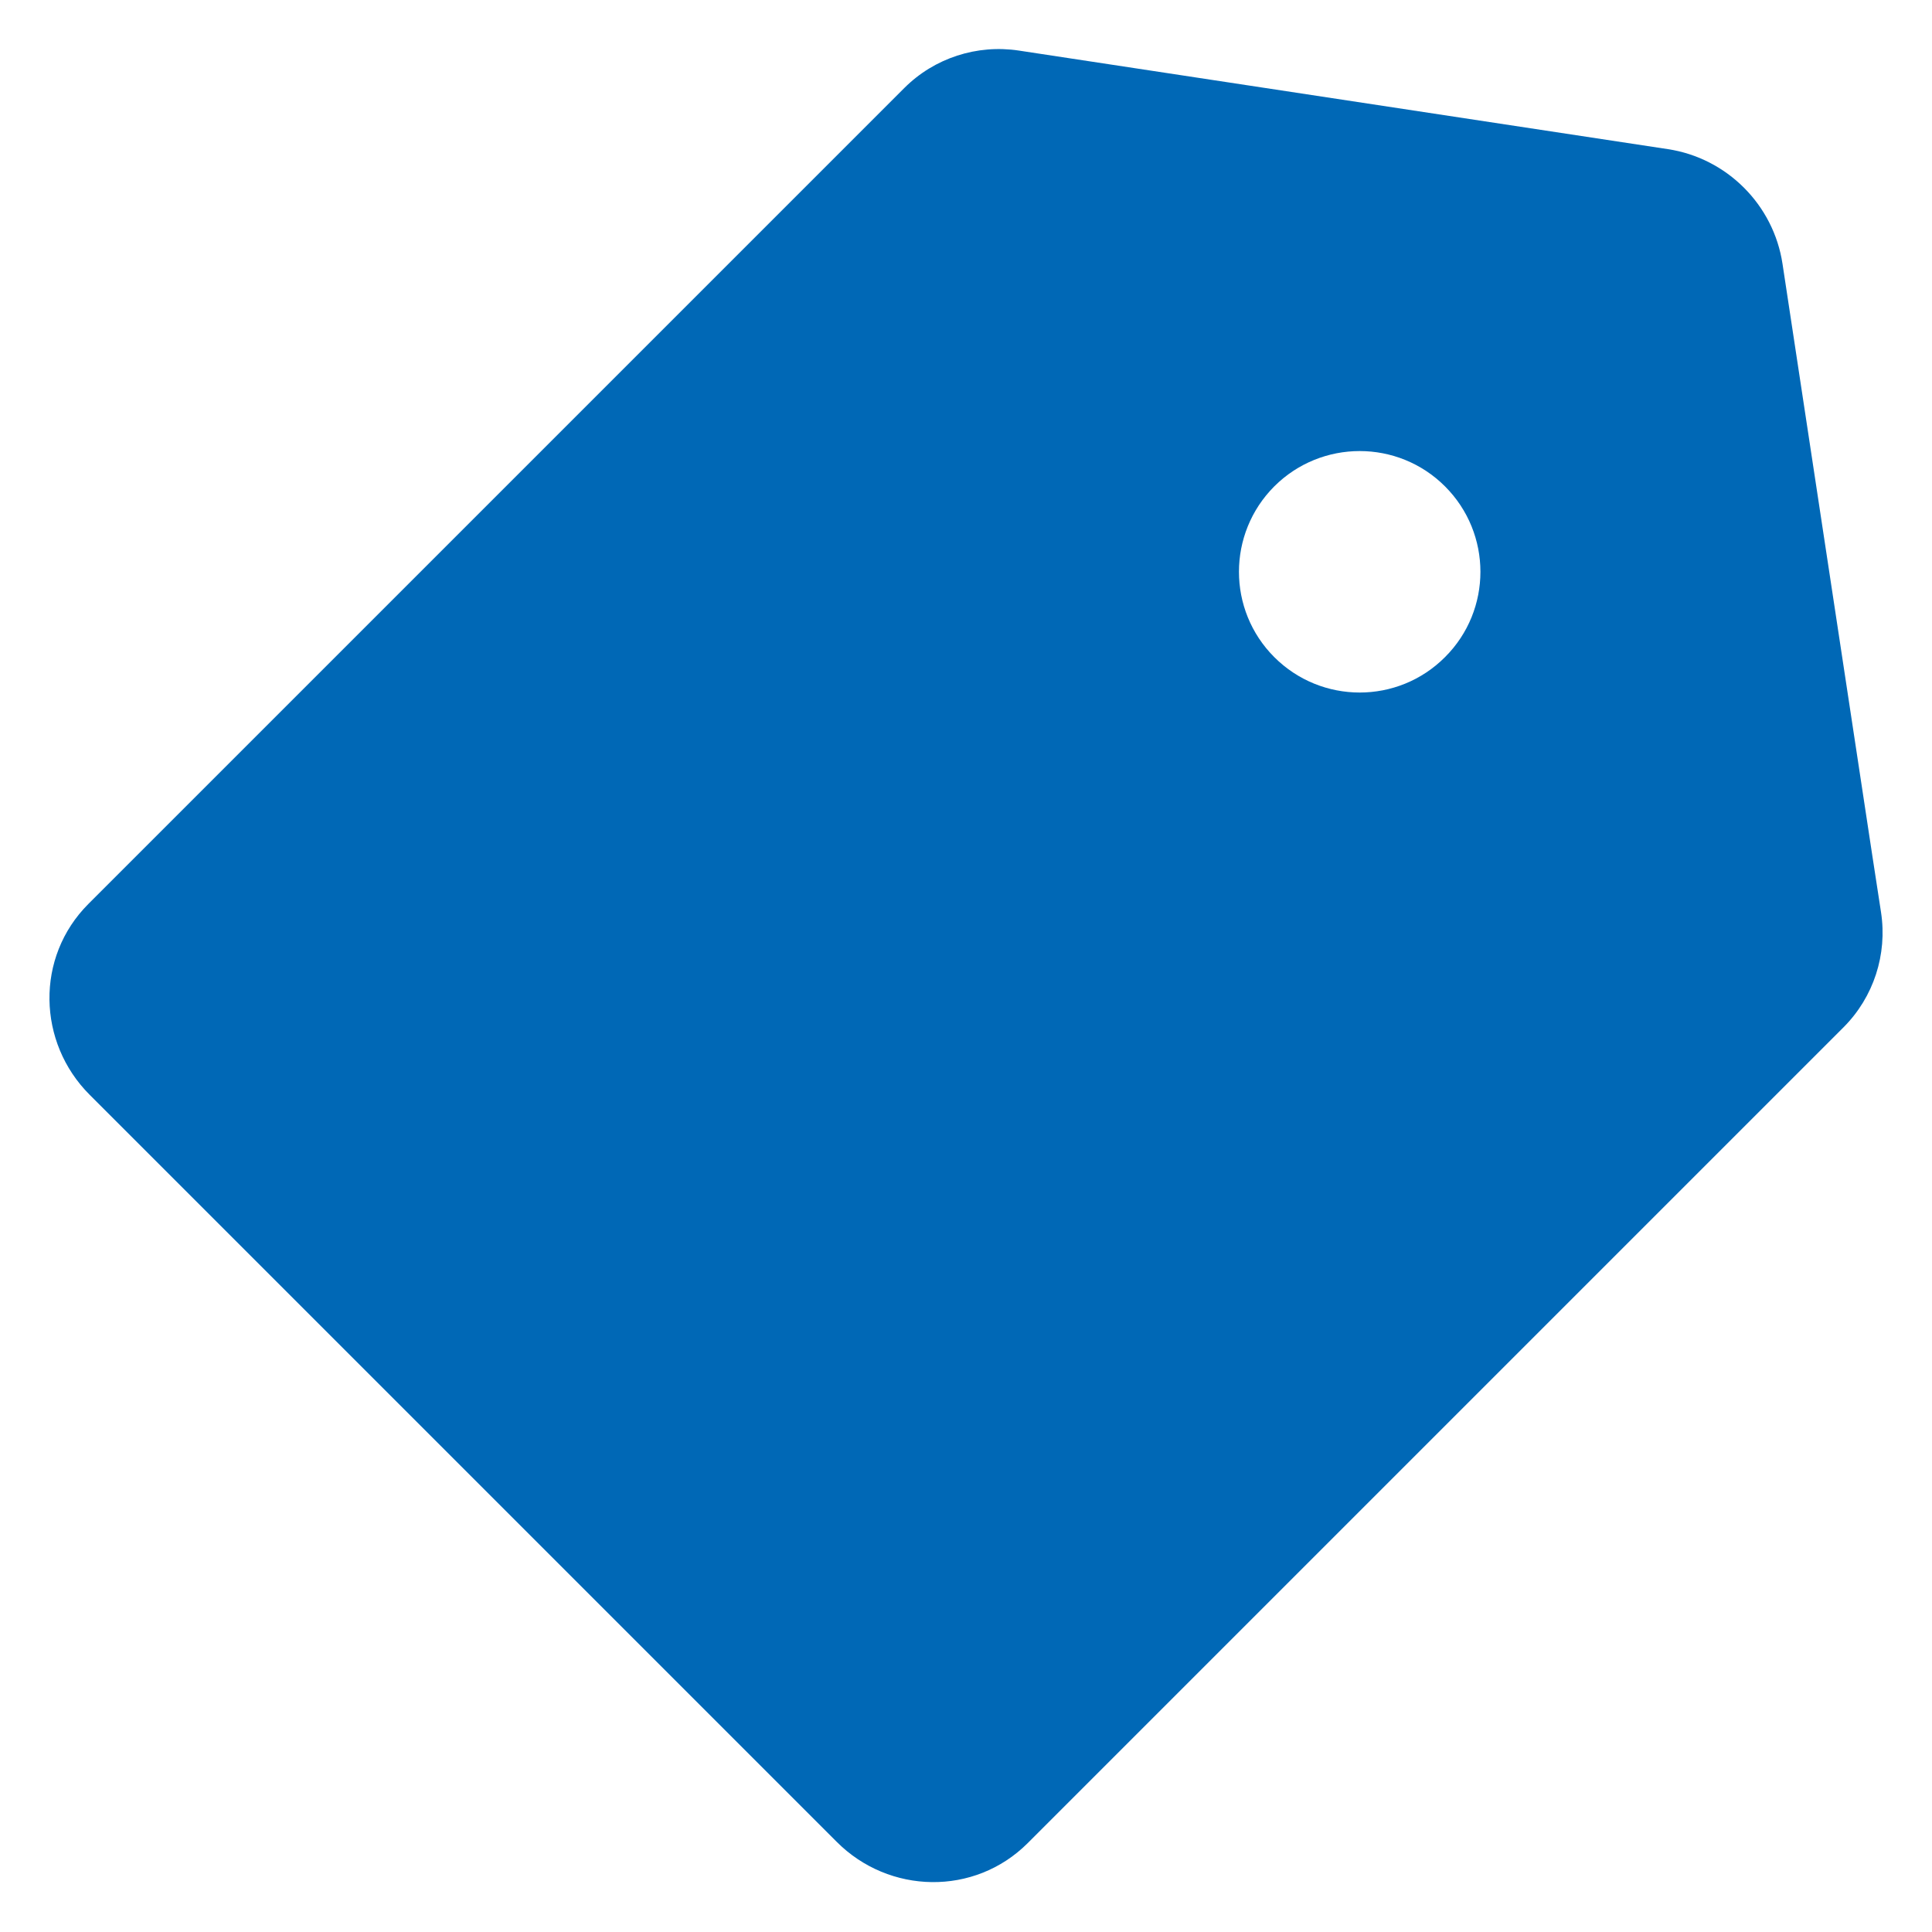
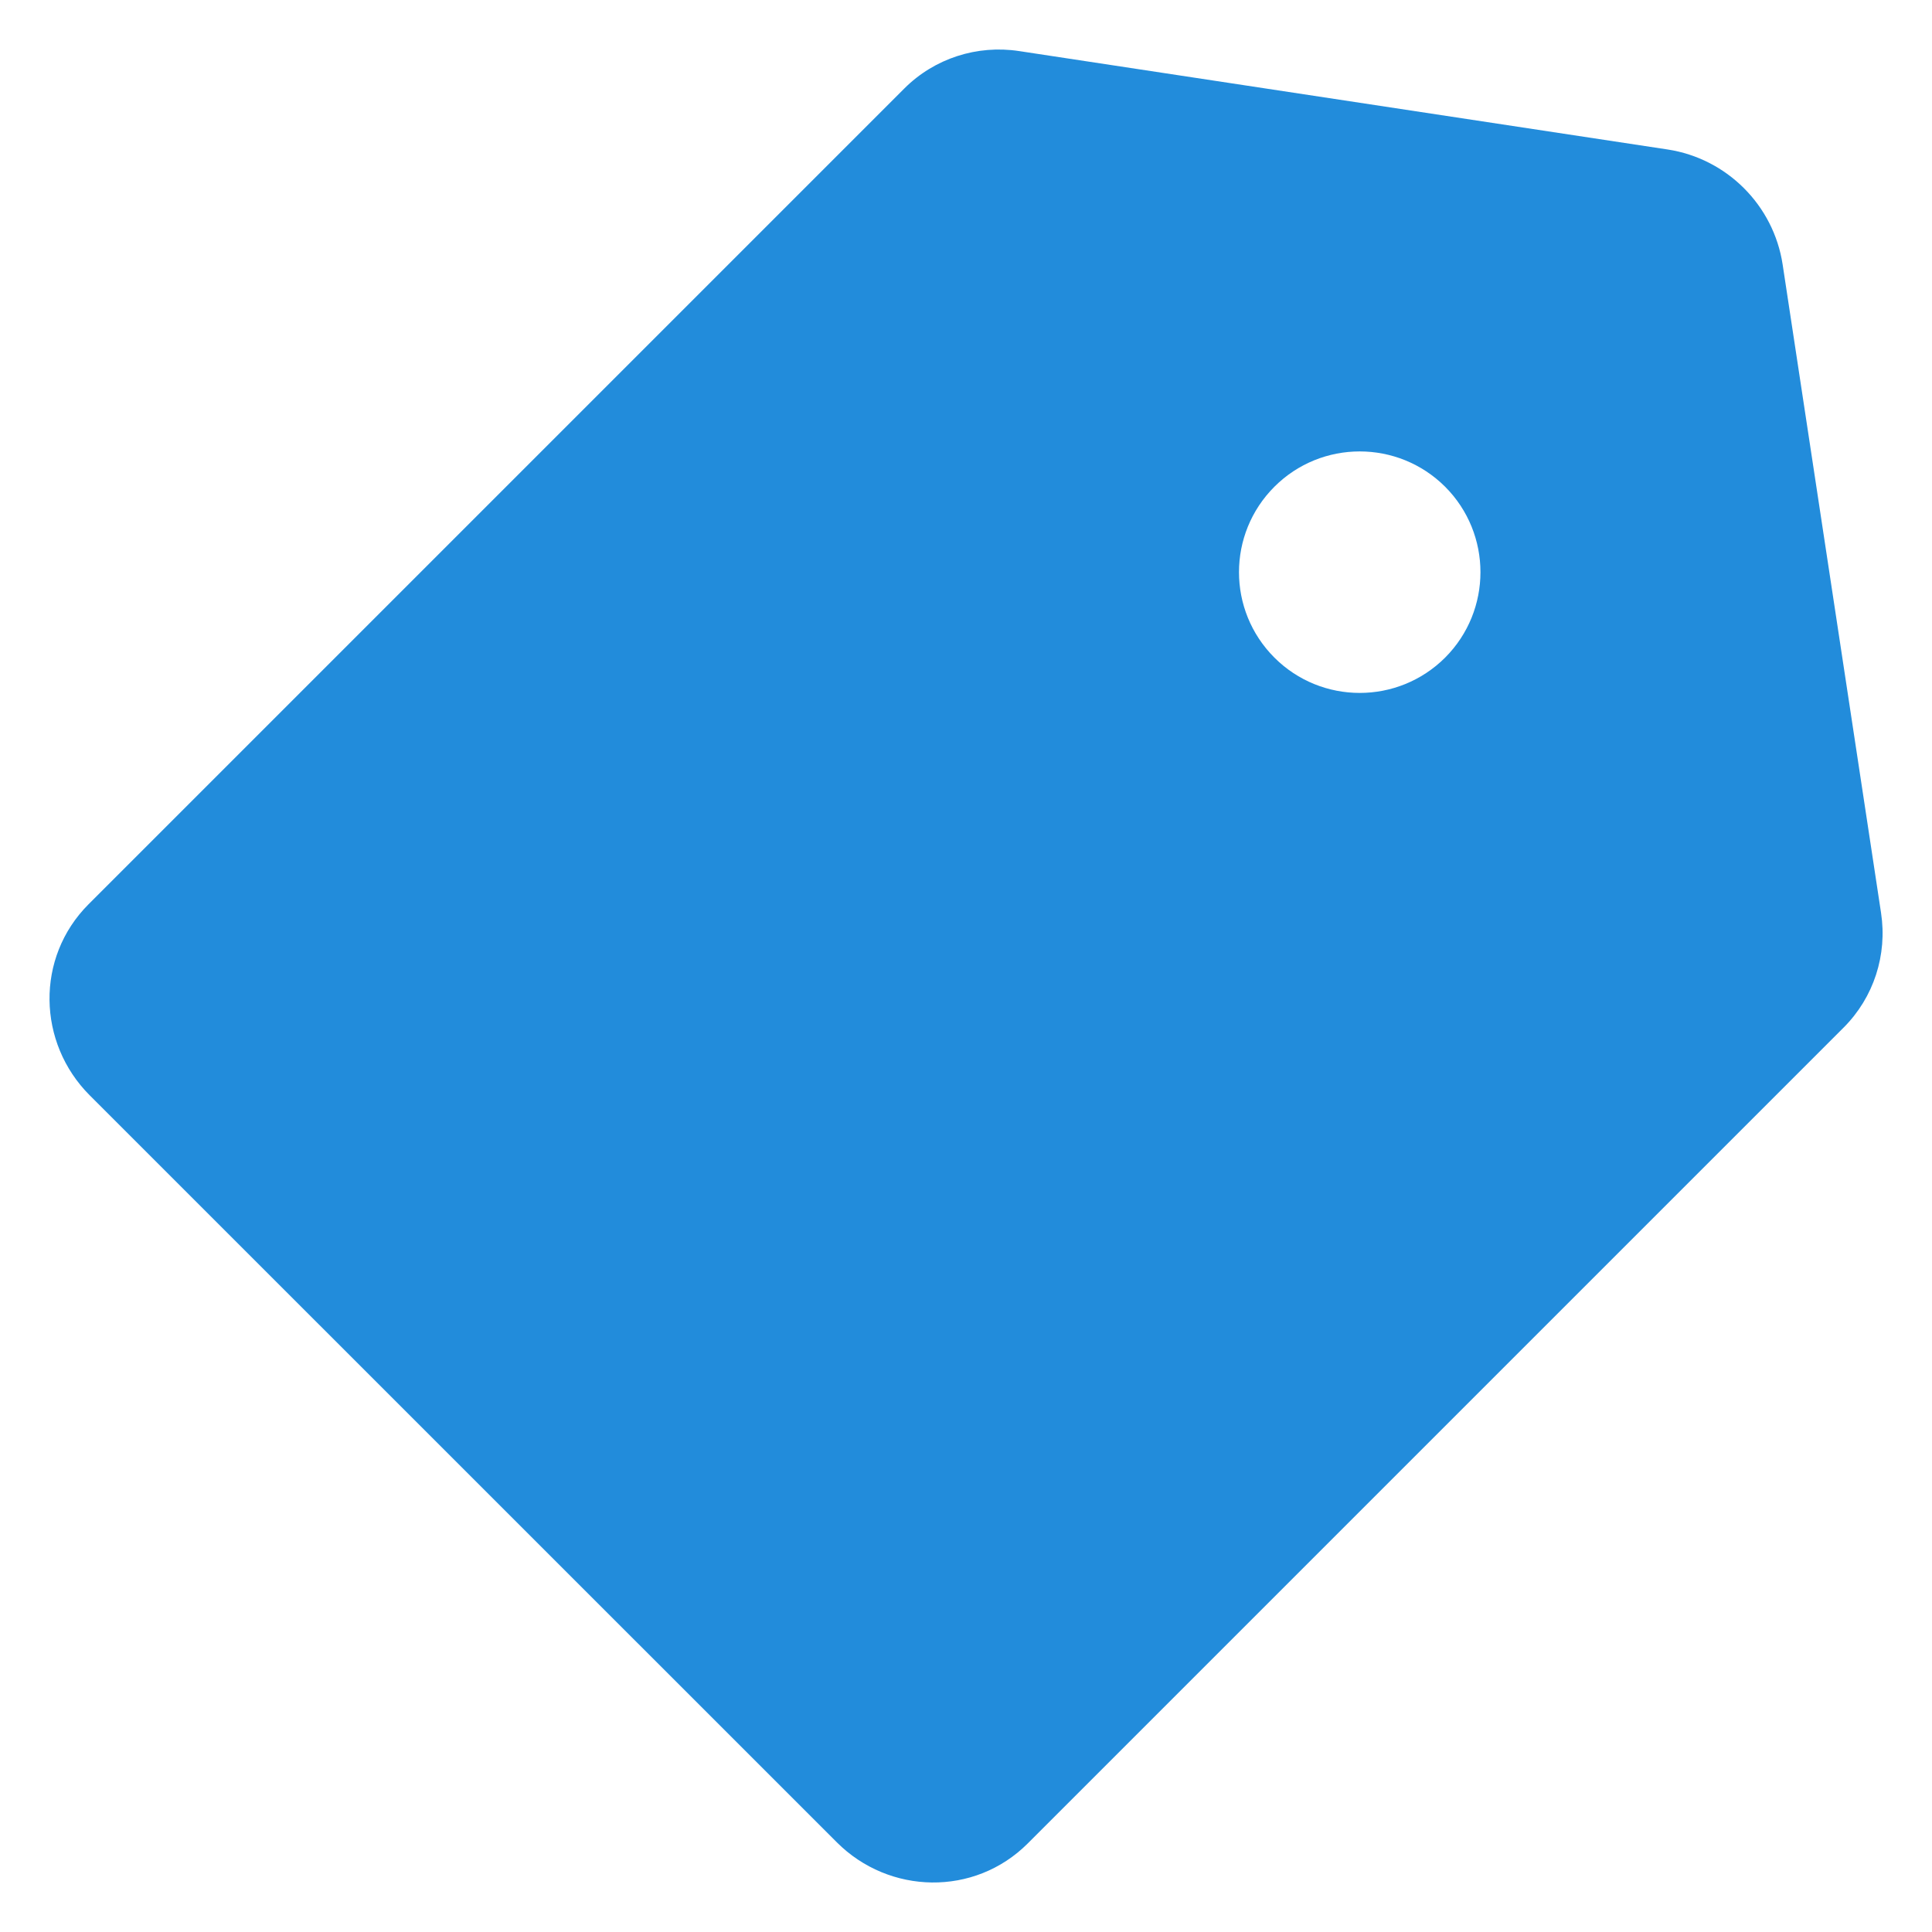
<svg xmlns="http://www.w3.org/2000/svg" width="16" height="16" viewBox="0 0 16 16" fill="none">
-   <path fill-rule="evenodd" clip-rule="evenodd" d="M14.762 2.185L15.503 7.068L15.578 7.556C15.631 7.904 15.517 8.257 15.268 8.507L8.511 15.264C8.069 15.705 7.362 15.687 6.93 15.254L0.742 9.066C0.31 8.634 0.291 7.927 0.732 7.486L7.489 0.729C7.738 0.48 8.091 0.366 8.439 0.419L13.812 1.235C14.301 1.309 14.688 1.696 14.762 2.185ZM11.967 5.442C11.577 5.833 10.944 5.833 10.553 5.442C10.163 5.052 10.163 4.419 10.553 4.028C10.944 3.638 11.577 3.638 11.967 4.028C12.358 4.419 12.358 5.052 11.967 5.442Z" fill="#0068B6" />
+   <path d="M8.44 0.423L13.811 1.238C14.301 1.313 14.688 1.7 14.763 2.19L15.504 7.072L15.578 7.56C15.631 7.908 15.518 8.26 15.268 8.51L8.511 15.267C8.069 15.708 7.363 15.69 6.931 15.258L0.742 9.07C0.31 8.637 0.292 7.931 0.733 7.489L7.489 0.733C7.739 0.483 8.092 0.37 8.44 0.423ZM11.968 4.031C11.577 3.641 10.944 3.641 10.554 4.031C10.163 4.422 10.163 5.055 10.554 5.446C10.944 5.836 11.577 5.836 11.968 5.446C12.358 5.055 12.358 4.422 11.968 4.031Z" fill="#228CDB" />
</svg>
